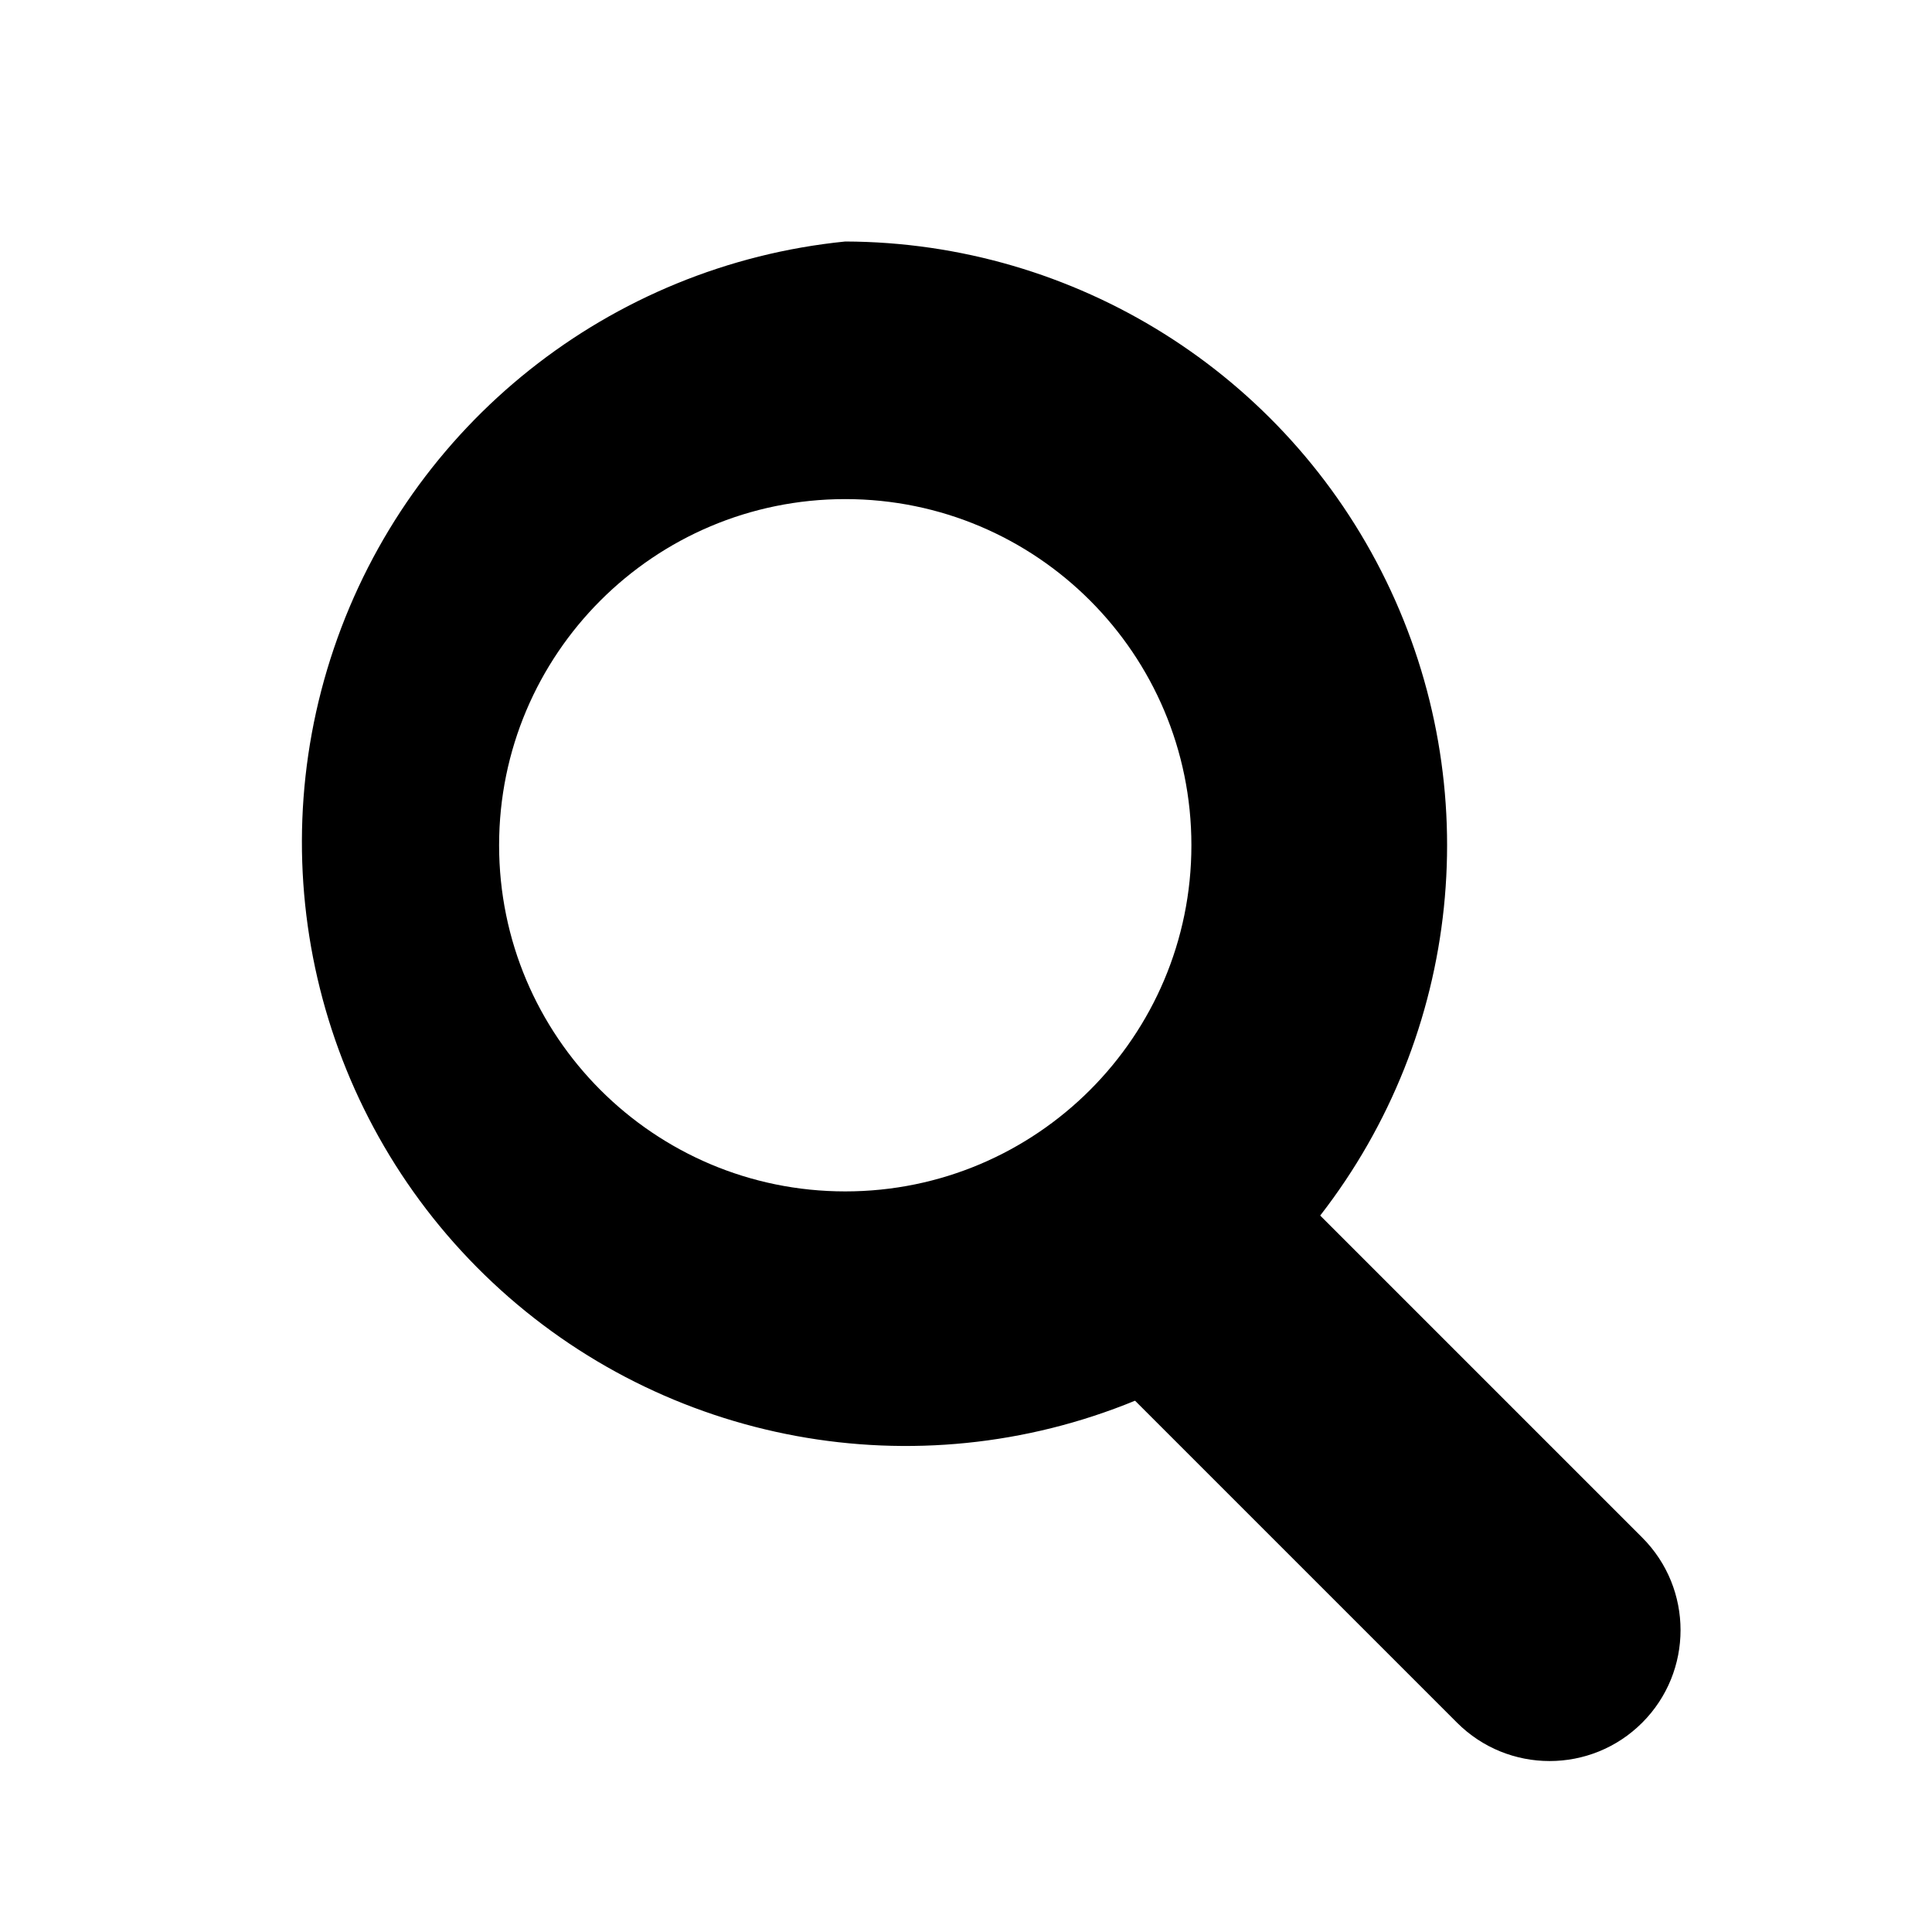
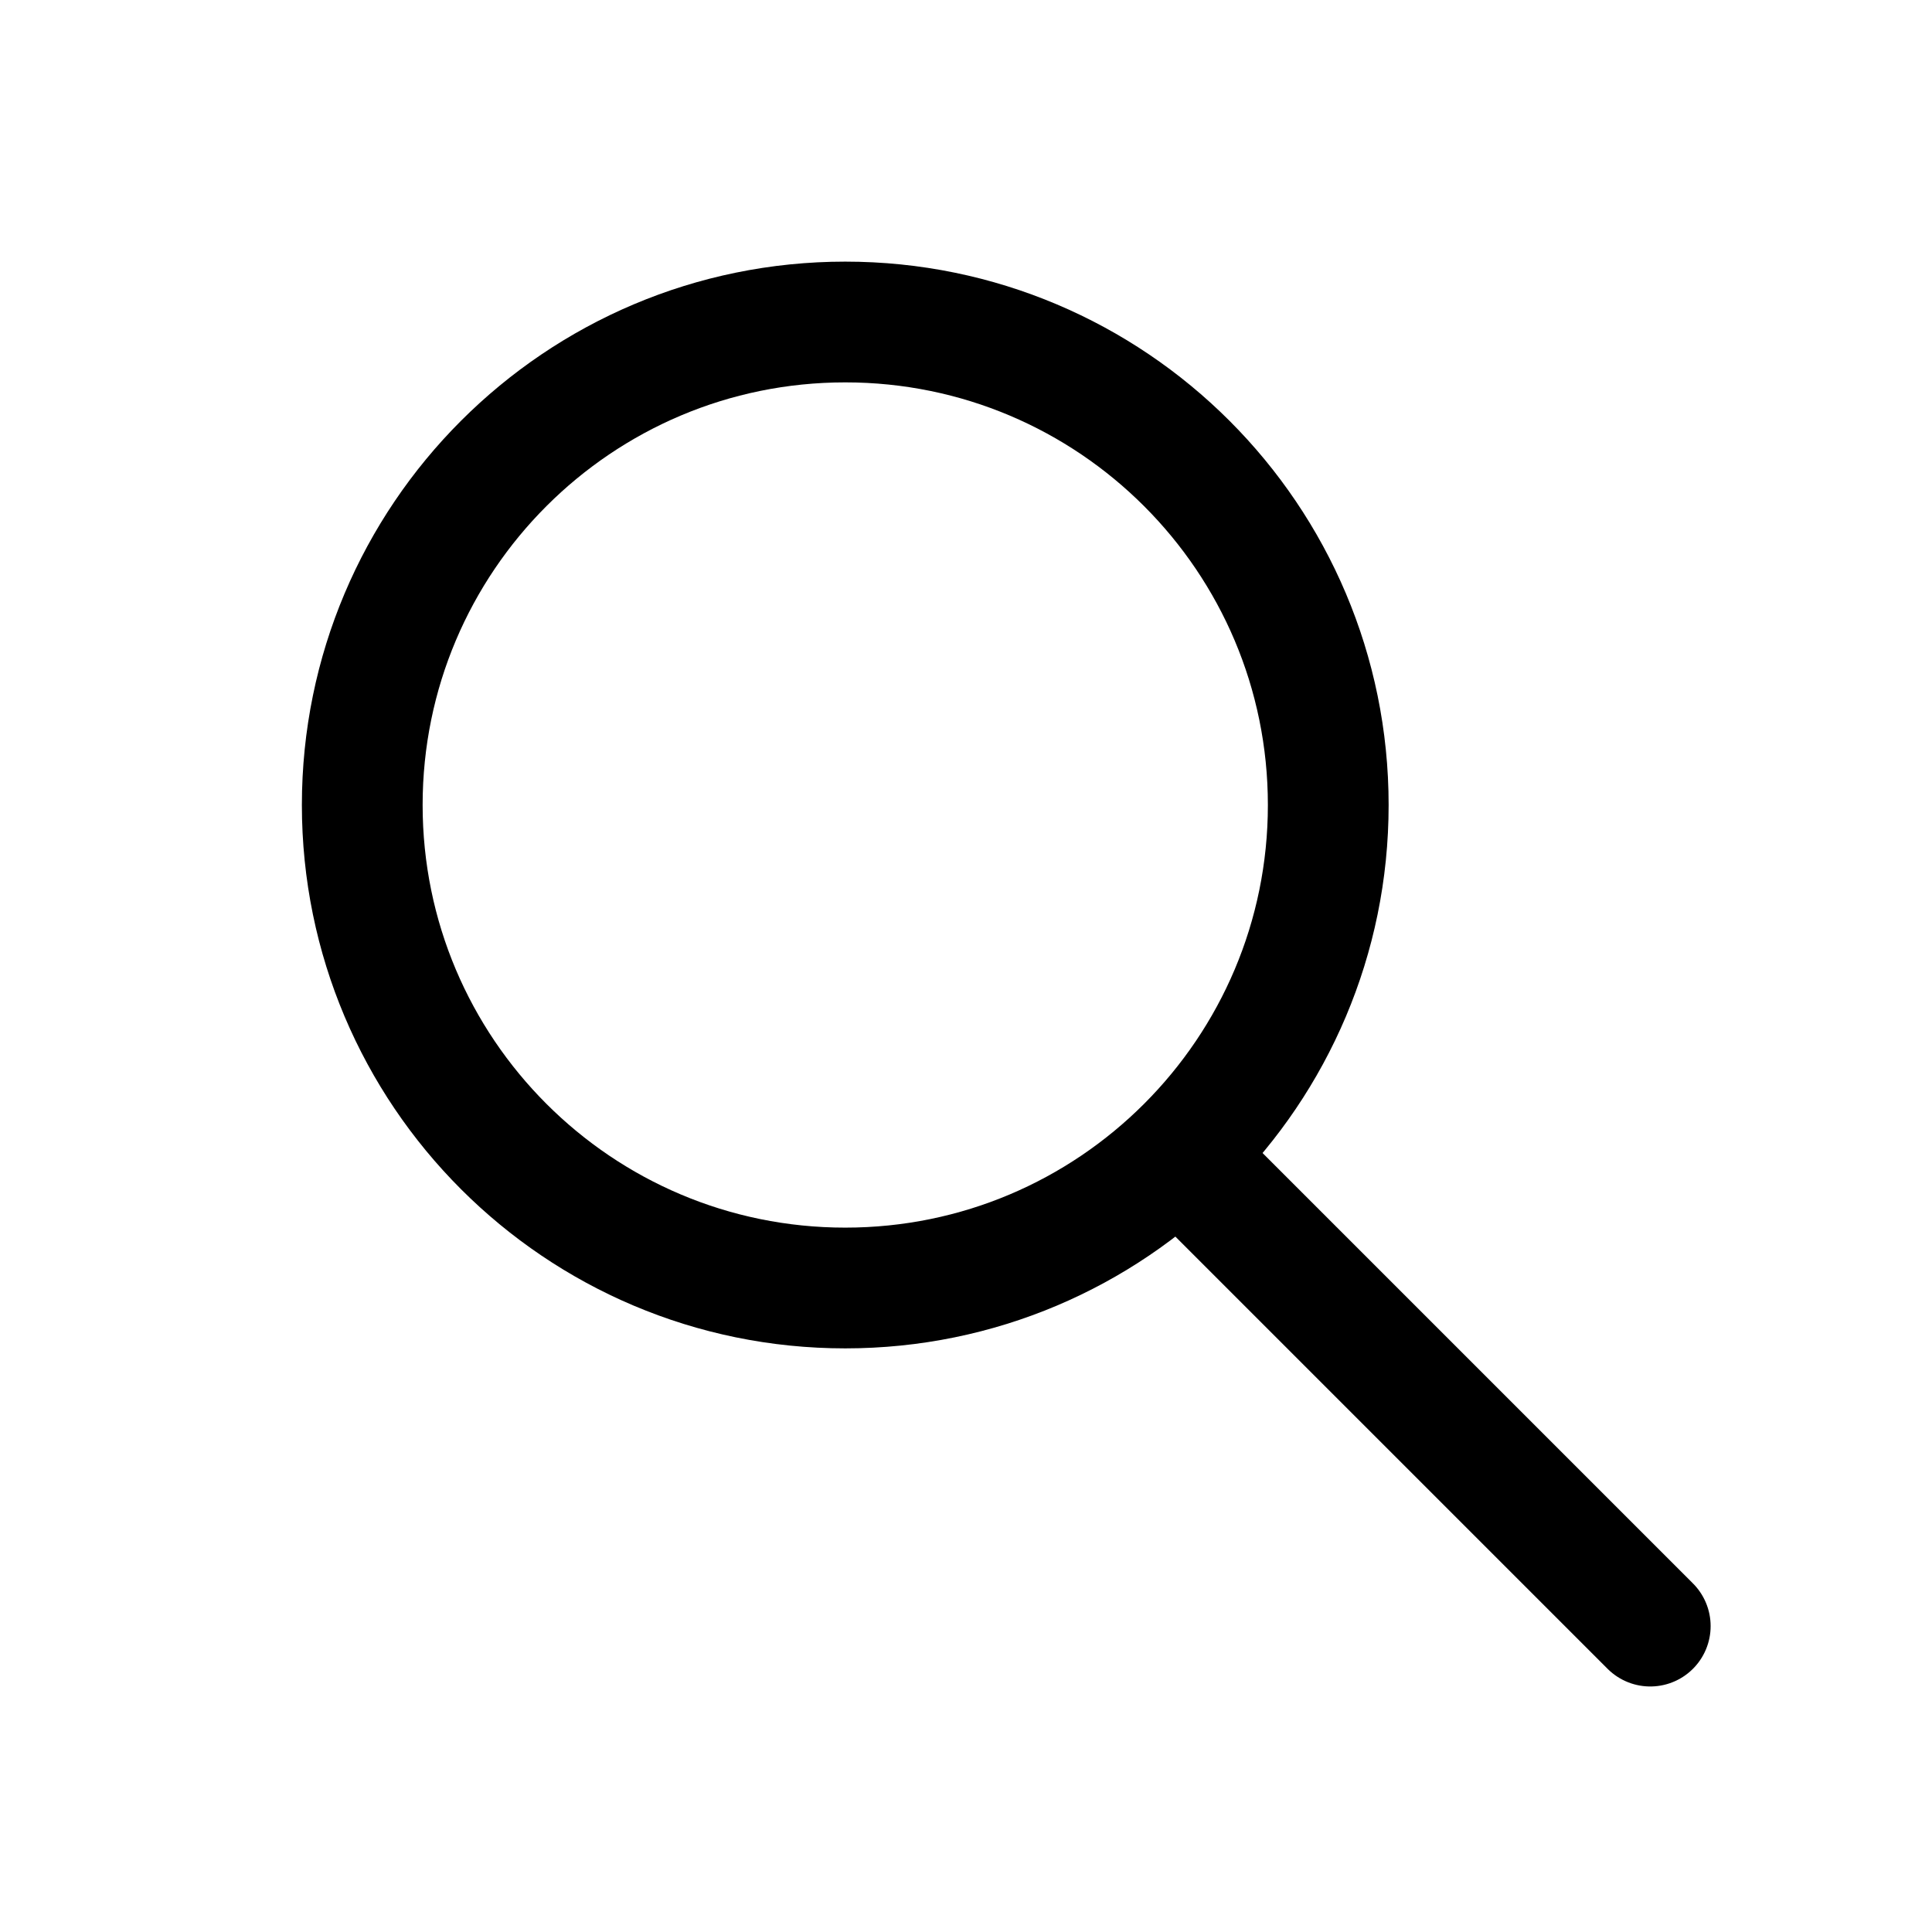
- <svg xmlns="http://www.w3.org/2000/svg" viewBox="0 0 24 24" fill="currentColor" role="img" aria-label="search">
-   <path d="M10.5 3a7.5 7.5 0 0 1 5.9 12.1l4 4a1.6 1.6 0 0 1-2.3 2.3l-4-4A7.5 7.5 0 1 1 10.5 3zm0 3.2a4.3 4.3 0 1 0 0 8.6 4.3 4.3 0 0 0 0-8.6z" fill-rule="evenodd" />
+ <svg xmlns="http://www.w3.org/2000/svg" viewBox="0 0 24 24" fill="none" stroke="currentColor" stroke-width="1.5" stroke-linecap="round" stroke-linejoin="round" role="img" aria-label="search">
+   <circle cx="10.5" cy="10" r="6" />
+   <path d="M15 14.7L20.5 20.2" />
</svg>
